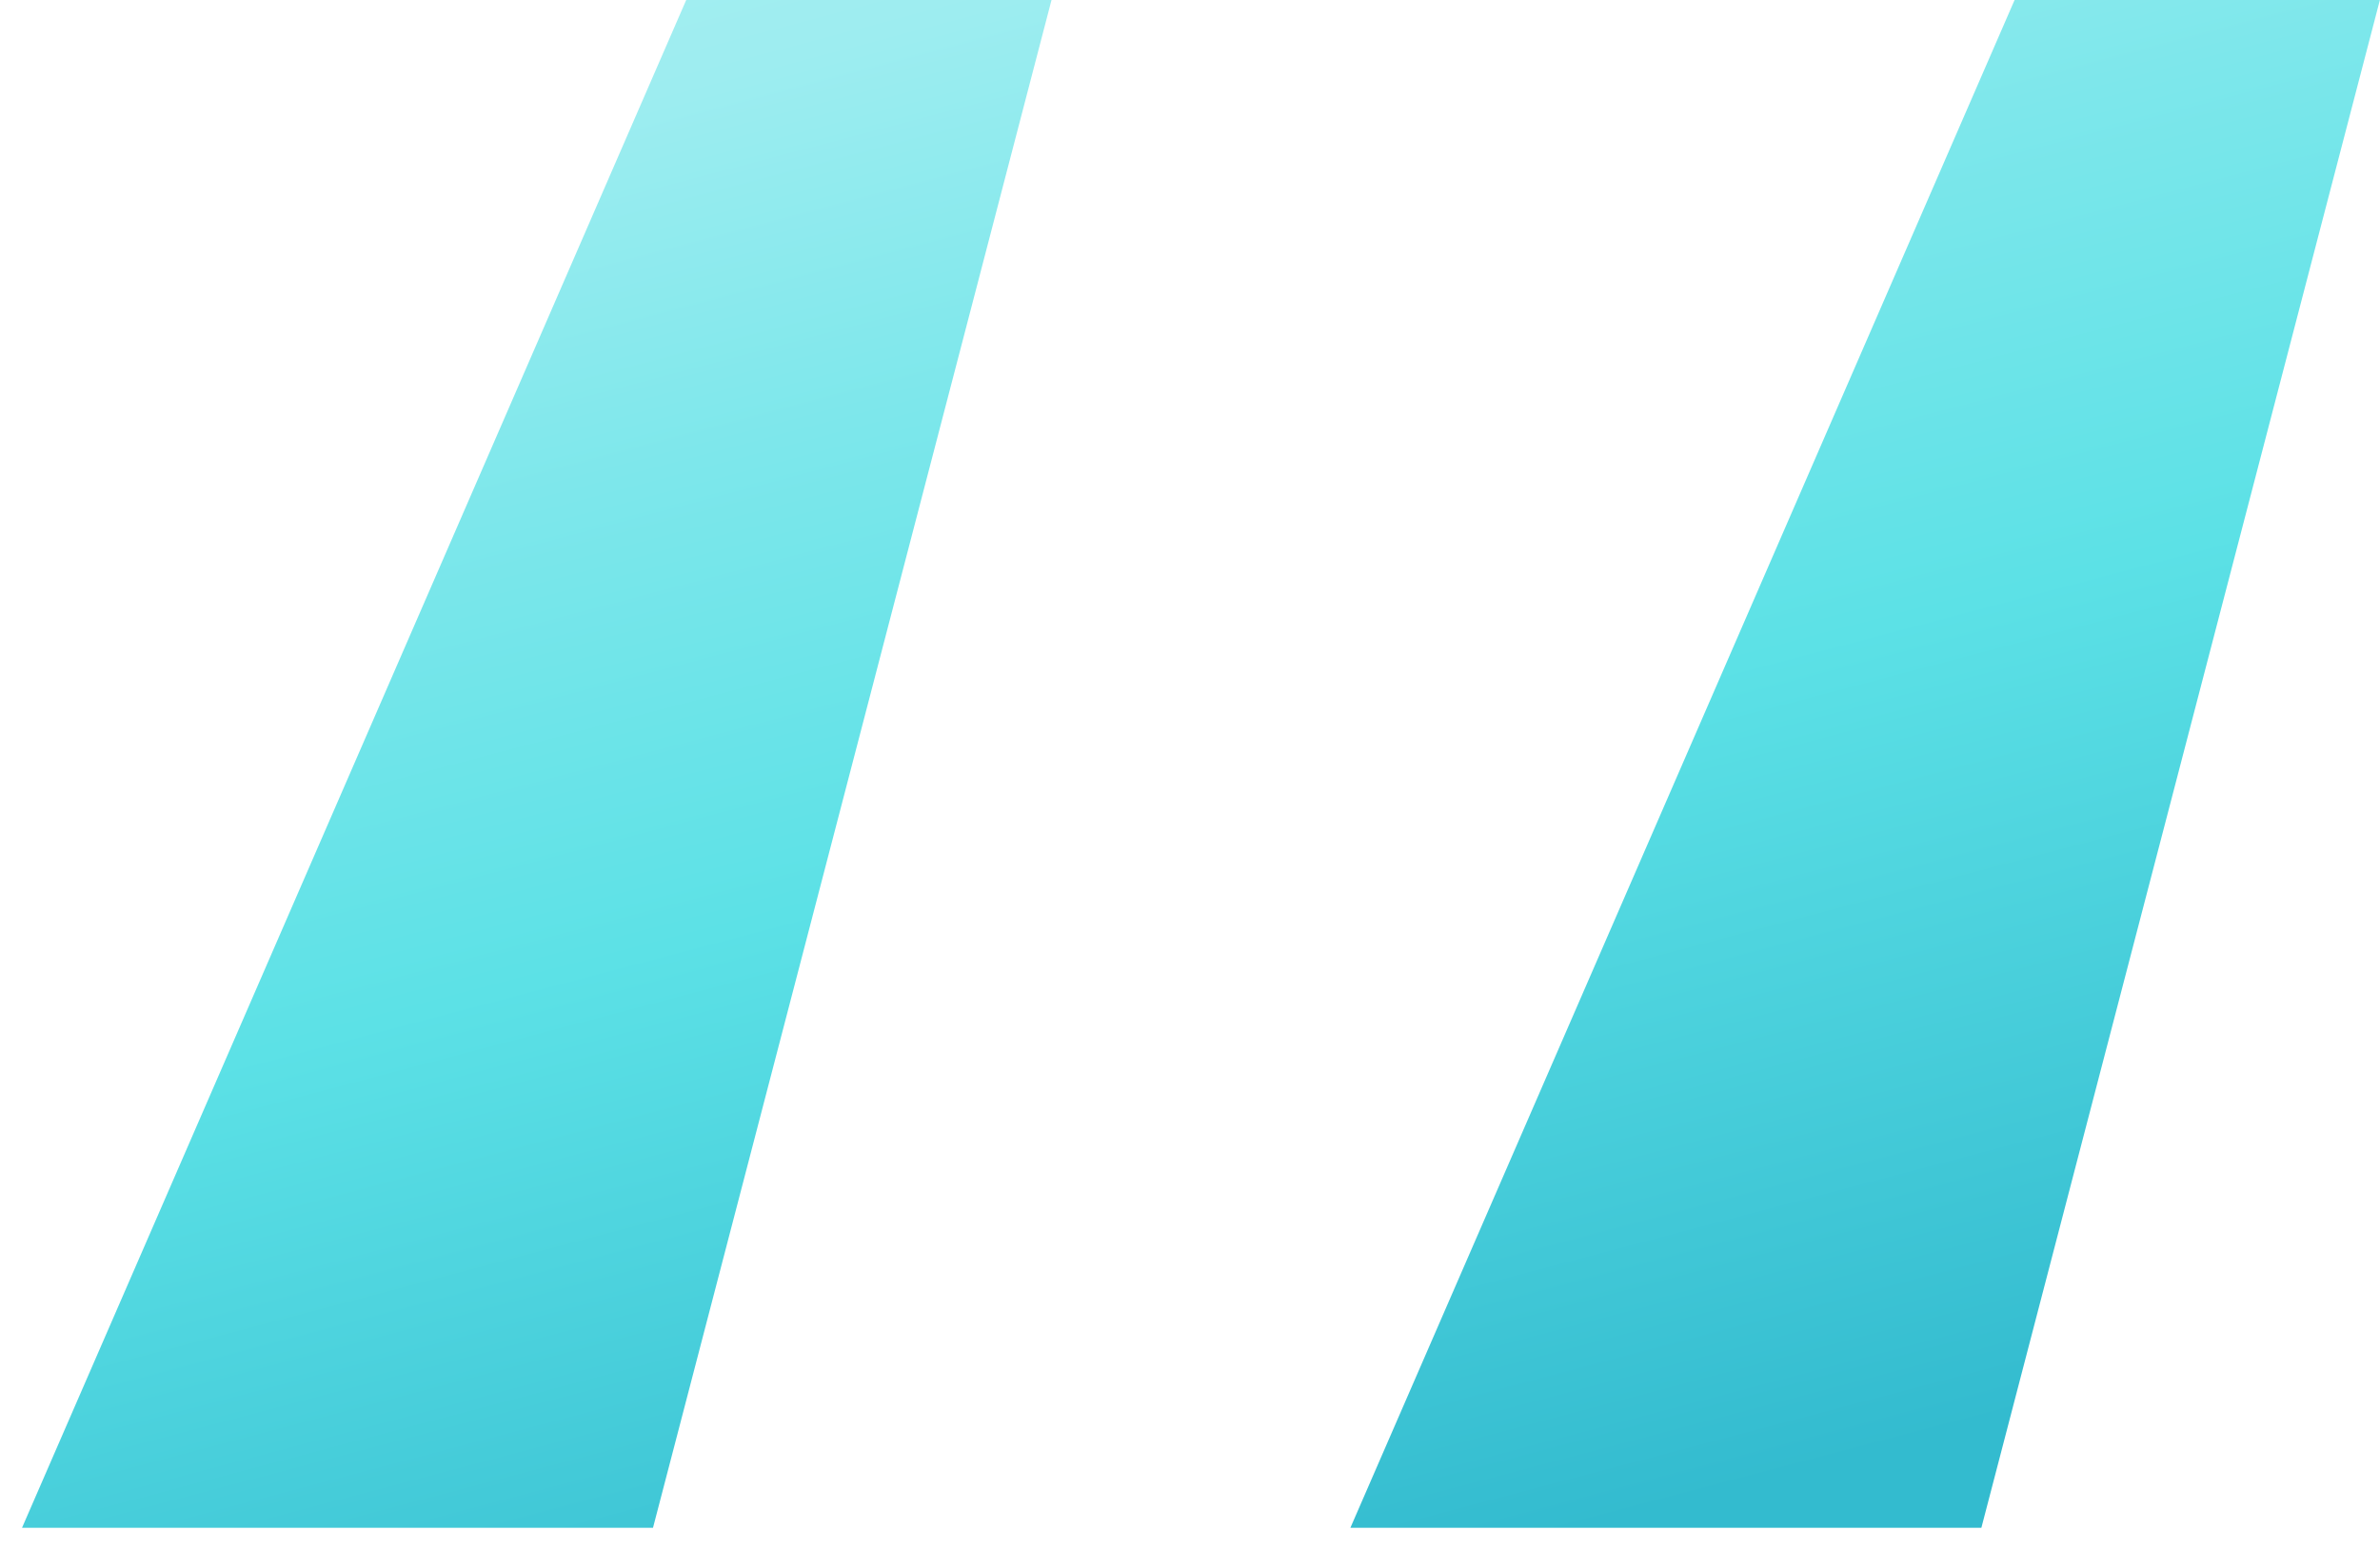
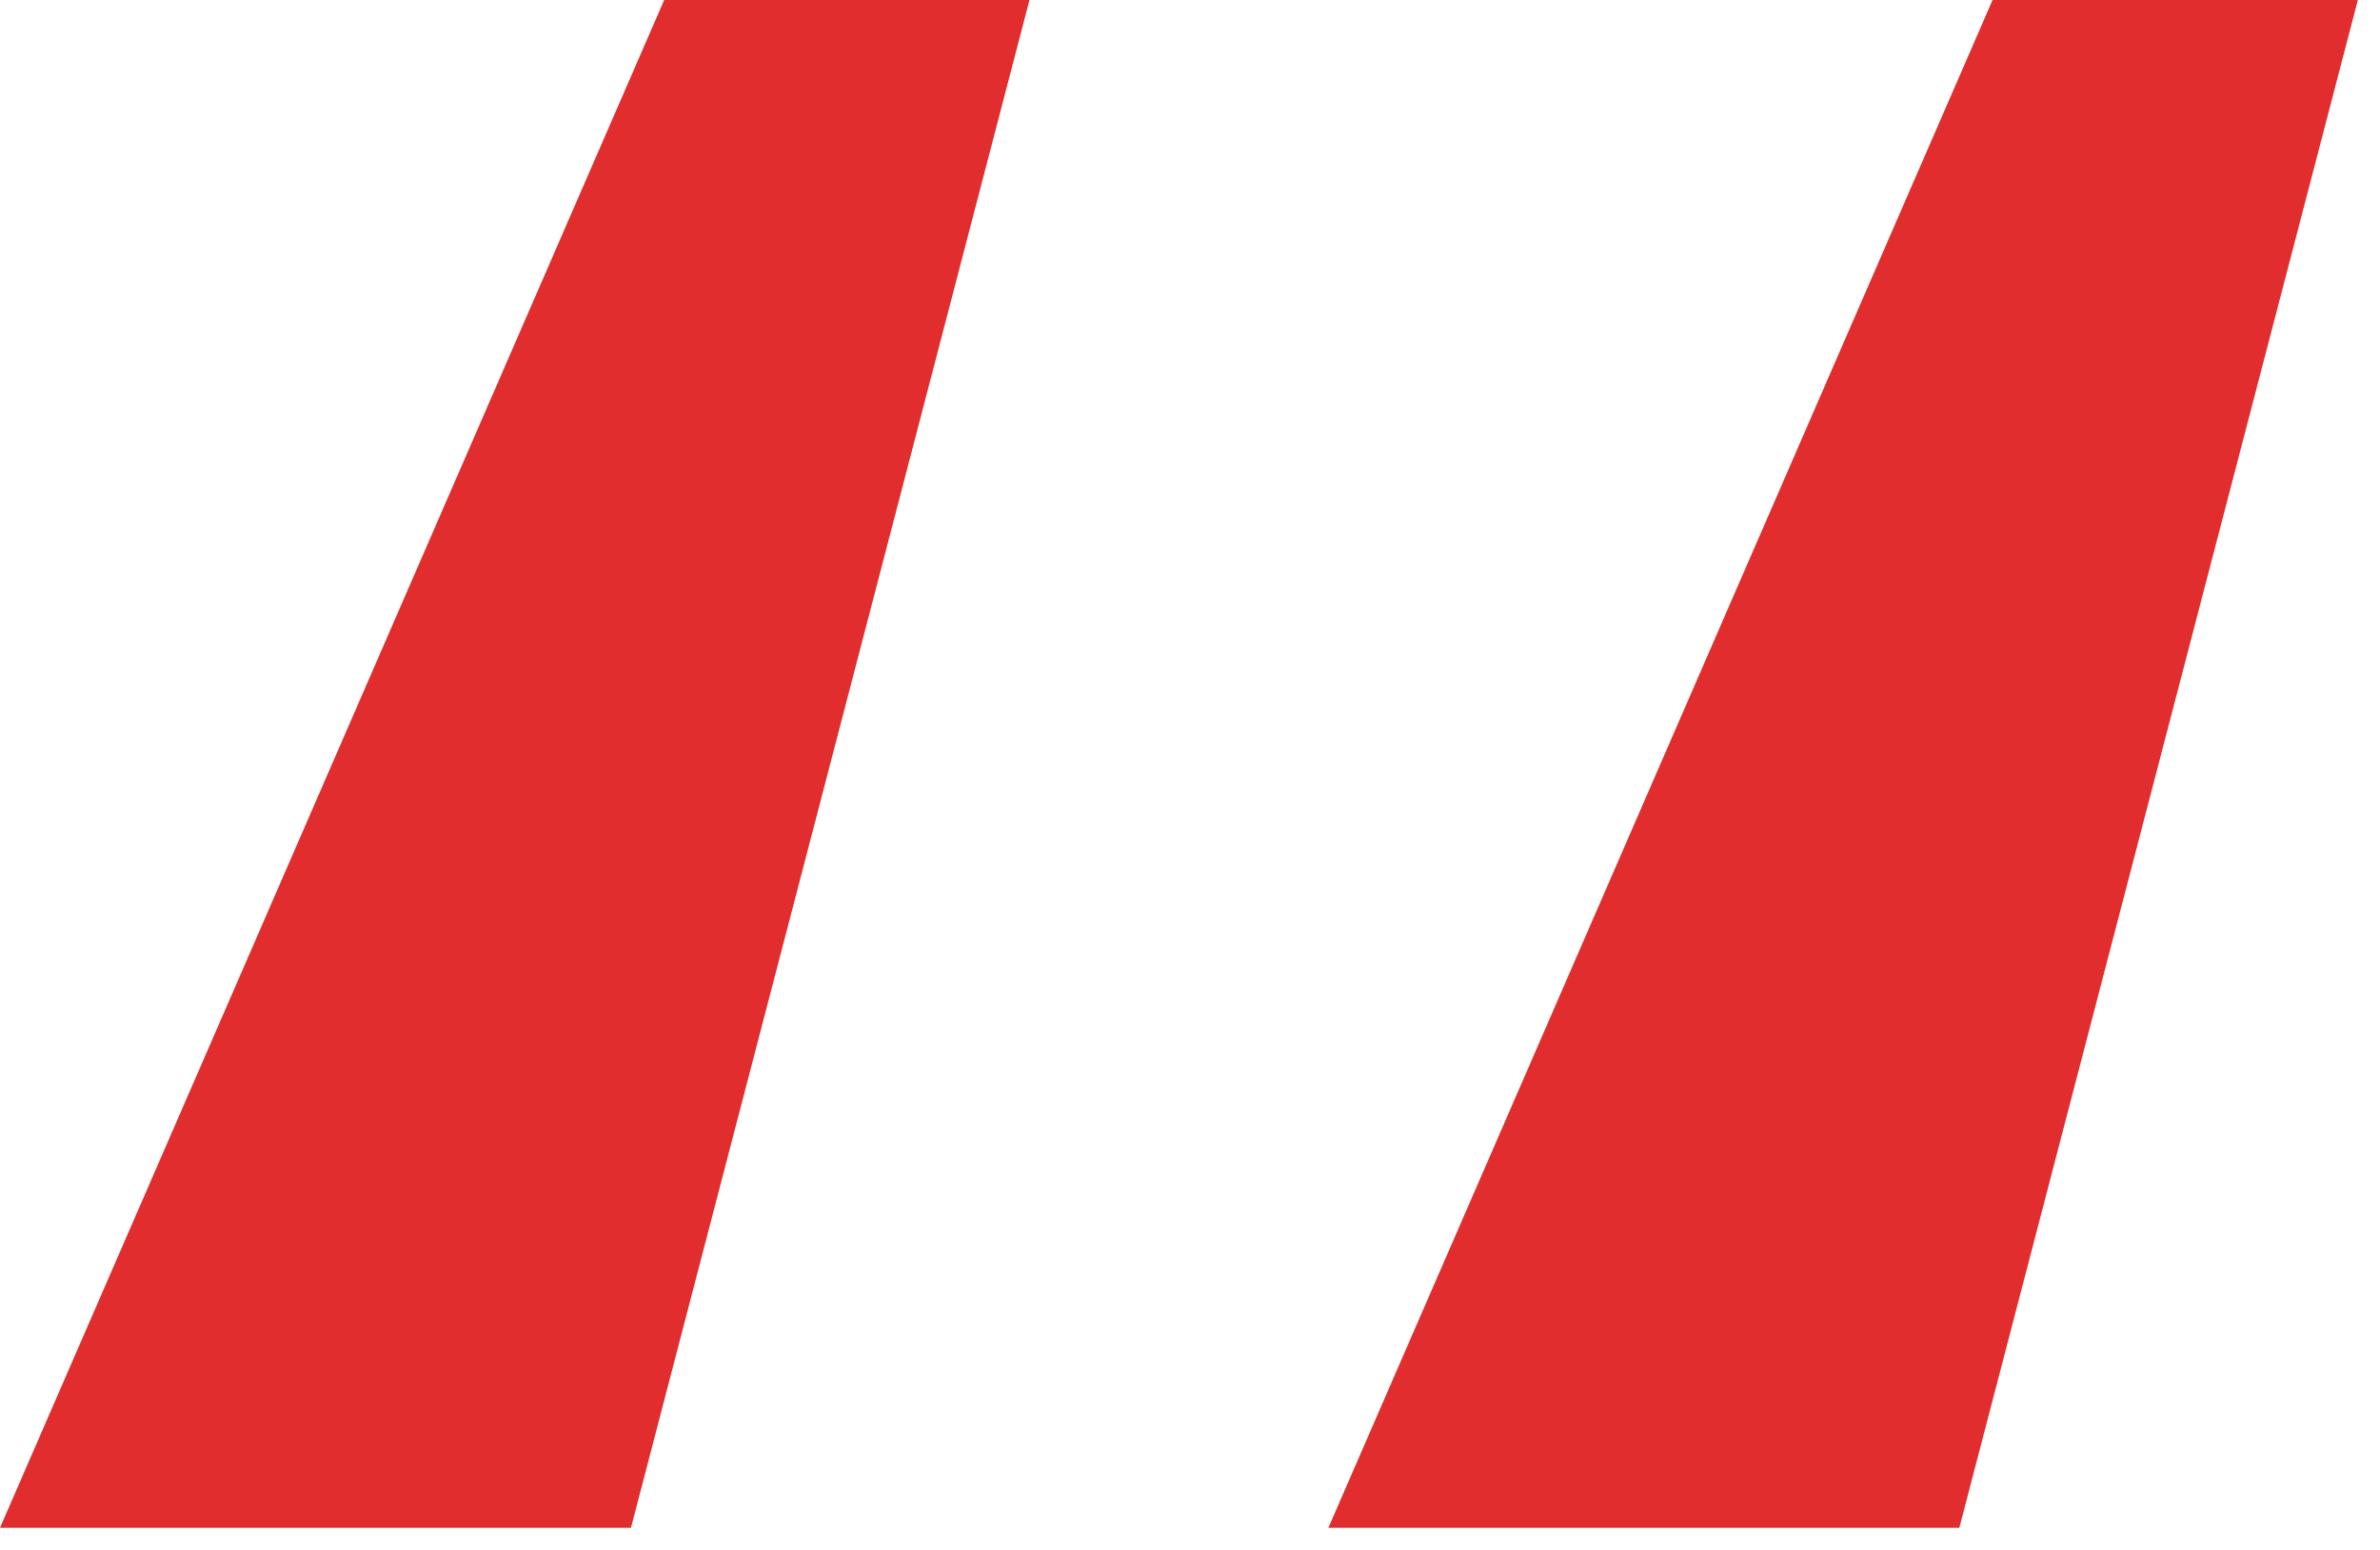
<svg xmlns="http://www.w3.org/2000/svg" width="43" height="28" viewBox="0 0 43 28" fill="none">
-   <path d="M11.798 27.6L18.998 0H12.398L0.398 27.6H11.798ZM35.798 27.6L42.998 0H36.398L24.398 27.6H35.798Z" fill="url(#paint0_linear_310_509)" />
-   <defs>
-     <linearGradient id="paint0_linear_310_509" x1="28.861" y1="-24.797" x2="41.794" y2="24.147" gradientUnits="userSpaceOnUse">
-       <stop offset="0.009" stop-color="#DEF9FA" />
-       <stop offset="0.172" stop-color="#BEF3F5" />
-       <stop offset="0.42" stop-color="#9DEDF0" />
-       <stop offset="0.551" stop-color="#7DE7EB" />
-       <stop offset="0.715" stop-color="#5CE1E6" />
-       <stop offset="1" stop-color="#33BBCF" />
-     </linearGradient>
-   </defs>
+   <path d="M11.4 27.6L18.6 0H12L0 27.6H11.4ZM35.4 27.6L42.6 0H36L24 27.6H35.4Z" fill="#E12D2D" />
</svg>
